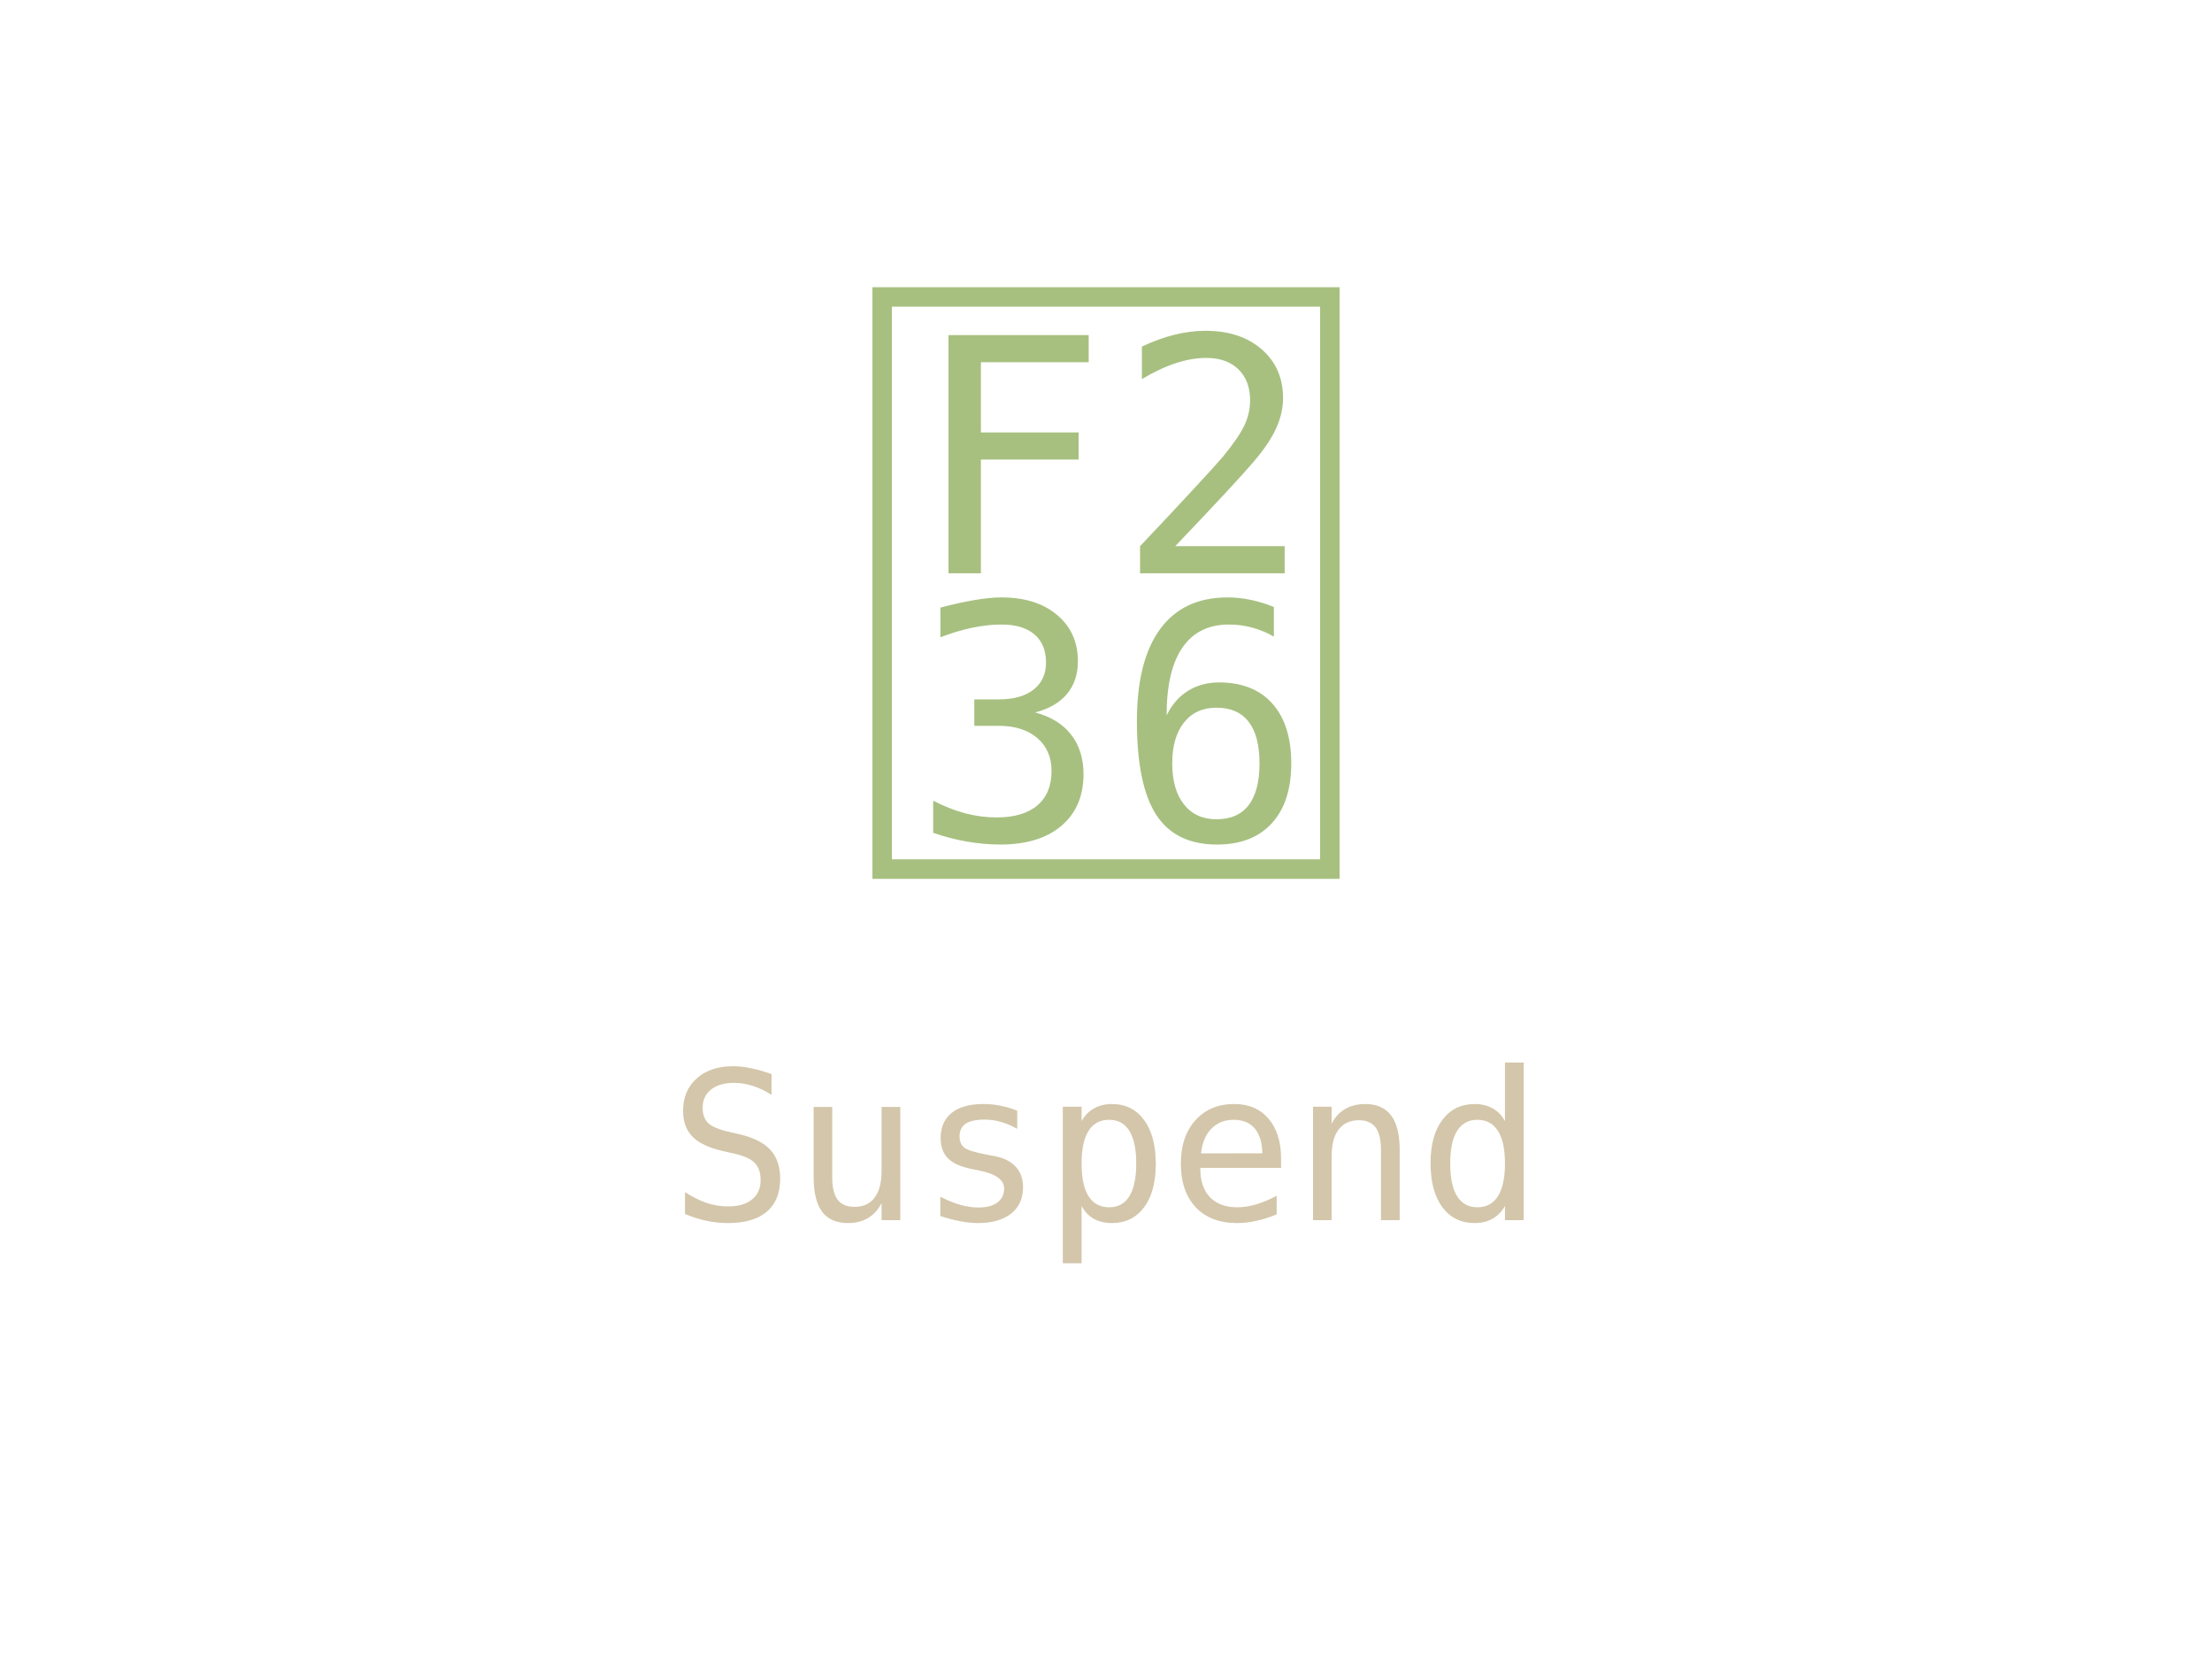
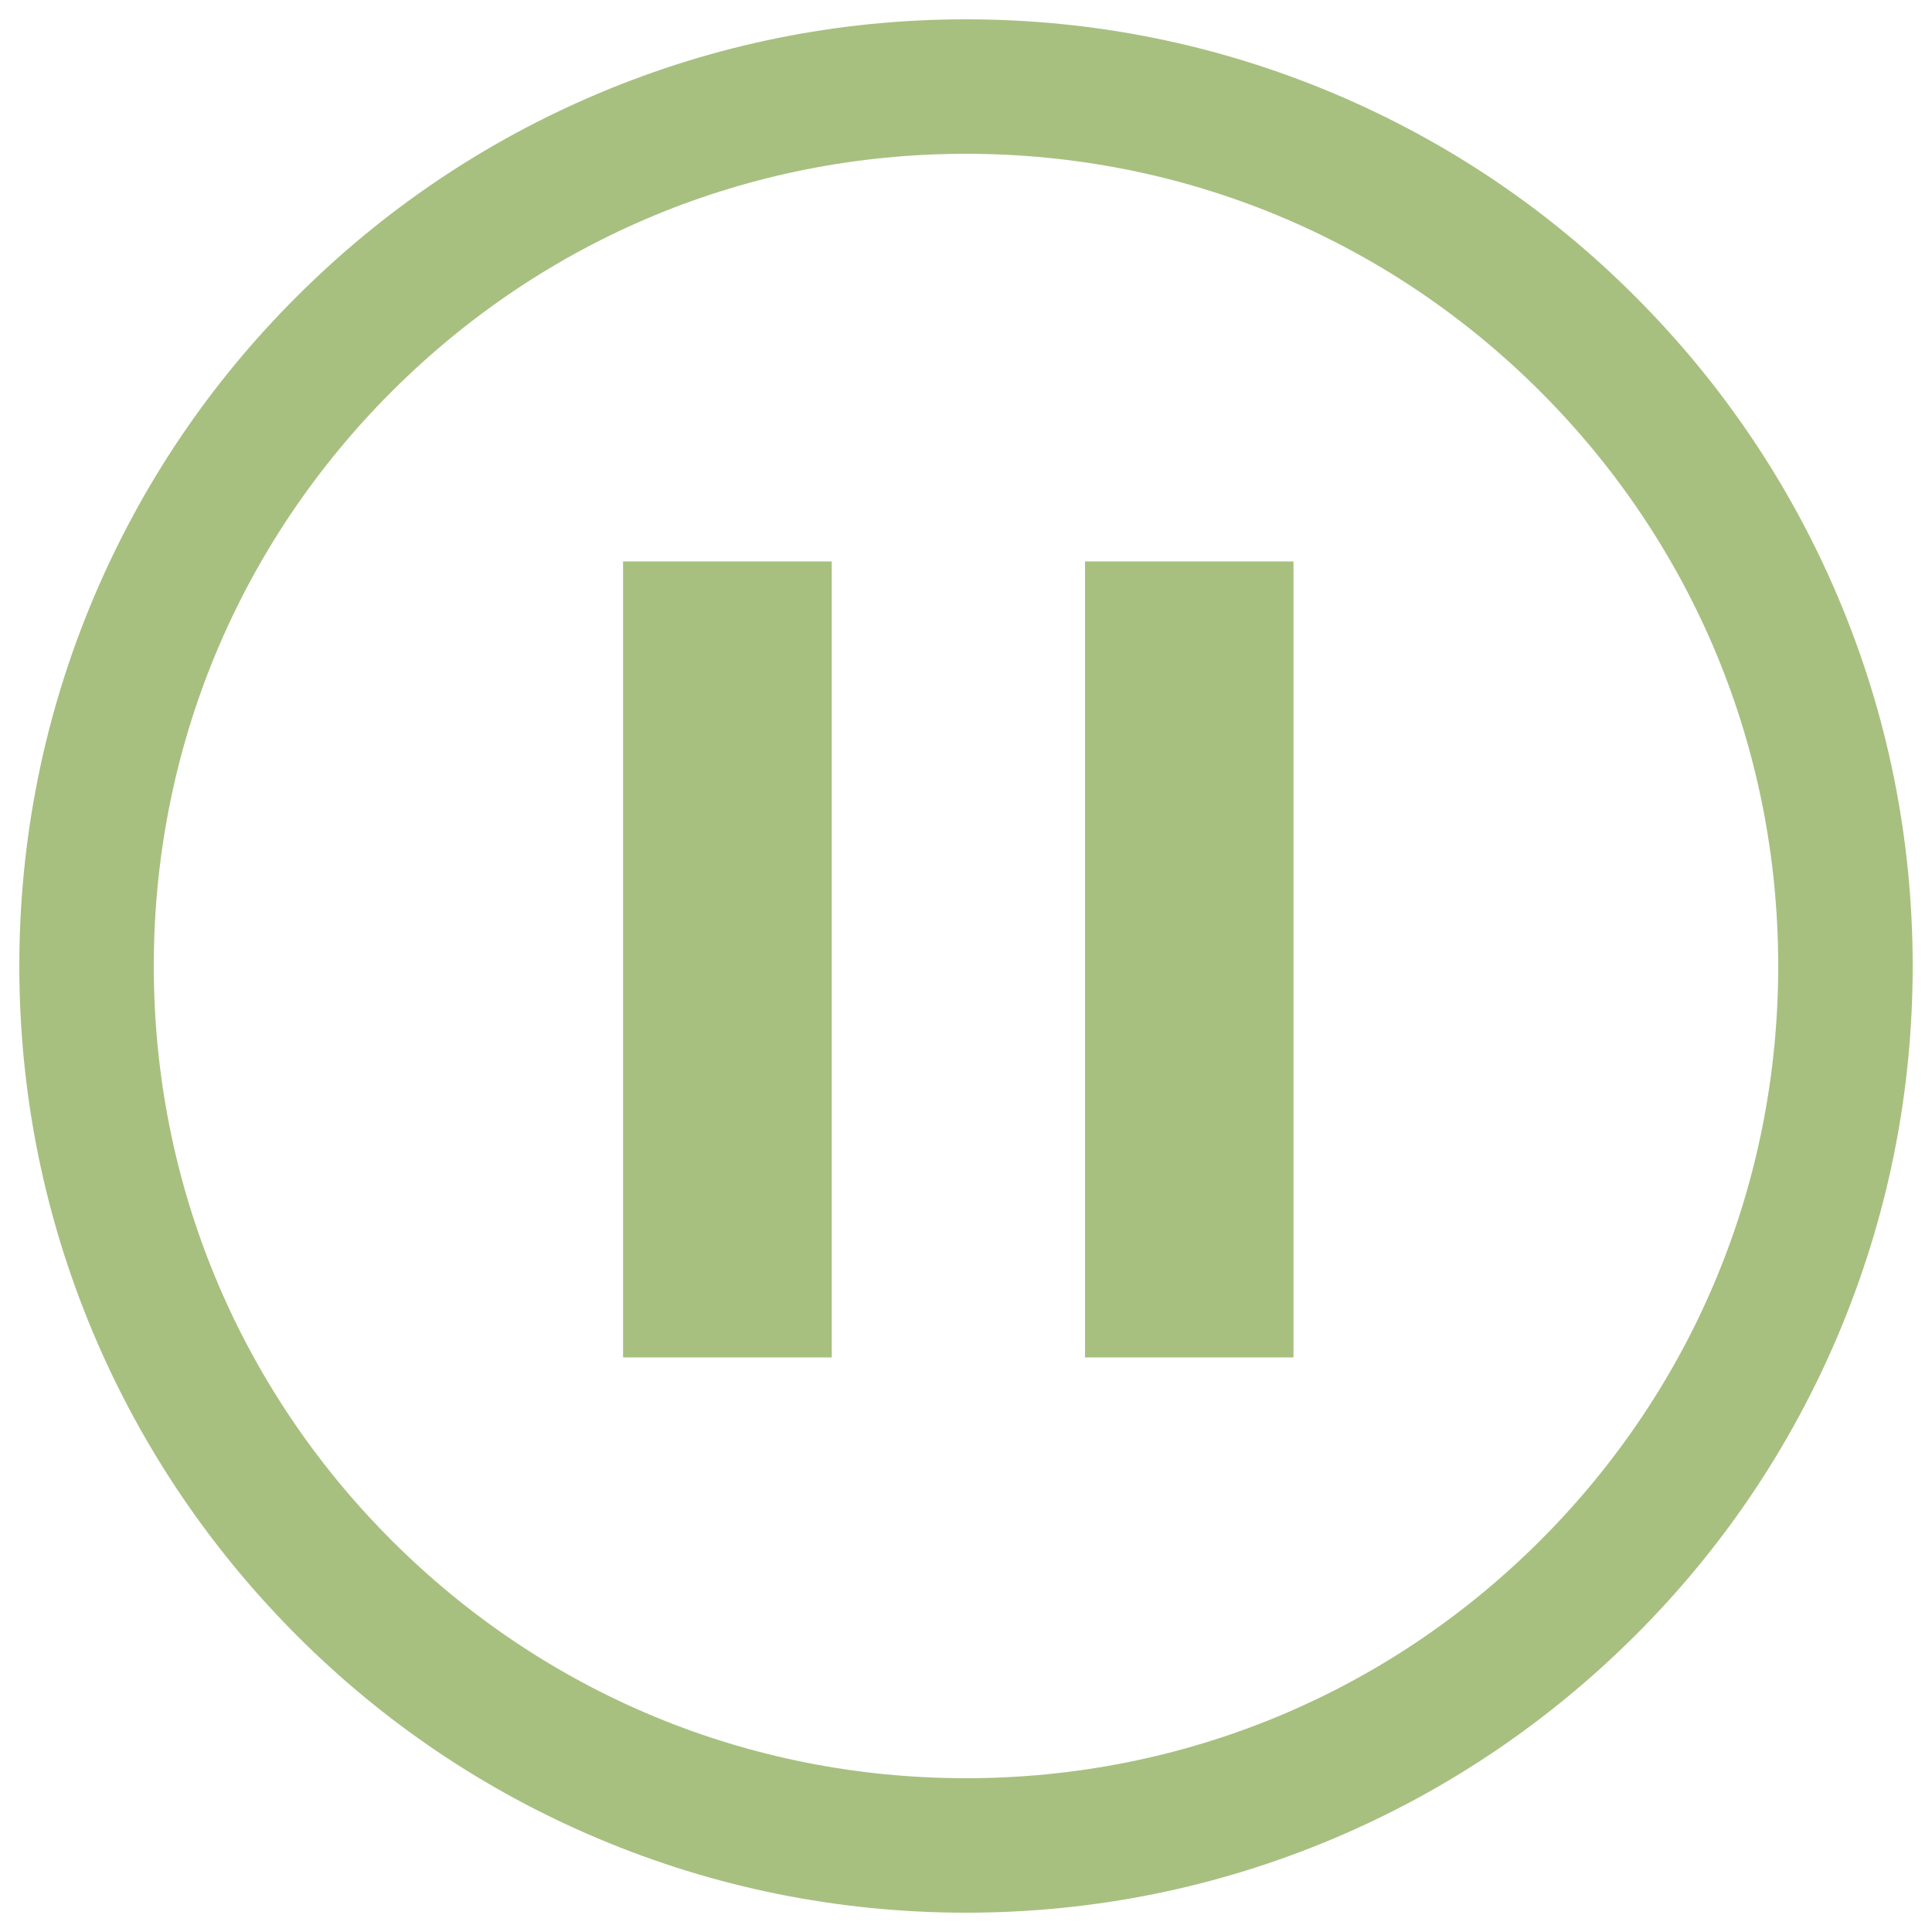
- <svg xmlns="http://www.w3.org/2000/svg" viewBox="0 0 320 240">
-   <text x="160" y="92" text-anchor="middle" dominant-baseline="middle" font-family="Terminess Nerd Font Propo, monospace" font-size="104" fill="#a7c080"></text>
-   <text x="160" y="168" text-anchor="middle" dominant-baseline="middle" font-family="Terminess Nerd Font Propo, monospace" font-size="30" fill="#d3c6aa">Suspend</text>
+ <svg xmlns="http://www.w3.org/2000/svg" fill="#a7c080" version="1.1" x="0px" y="0px" viewBox="0 0 1000 1000" enable-background="new 0 0 1000 1000" xml:space="preserve">
+   <g>
+     <path d="M500,990c-66.1,0-130.3-13-190.7-38.5c-58.4-24.7-110.8-60-155.7-105s-80.3-97.4-105-155.7C23,630.3,10,566.1,10,500c0-66.1,13-130.3,38.5-190.7c24.7-58.4,60-110.8,105-155.7c45-45,97.4-80.3,155.7-105C369.7,23,433.9,10,500,10c66.1,0,130.3,13,190.7,38.5c58.4,24.7,110.8,60,155.7,105c45,45,80.3,97.4,105,155.7C977,369.7,990,433.9,990,500c0,66.1-13,130.3-38.5,190.7c-24.7,58.4-60,110.8-105,155.7s-97.4,80.3-155.7,105C630.3,977,566.1,990,500,990z M500,79.6c-112.3,0-217.9,43.7-297.3,123.1C123.3,282.1,79.6,387.7,79.6,500s43.7,217.9,123.1,297.3c79.4,79.4,185,123.1,297.3,123.1c112.3,0,217.9-43.7,297.3-123.1c79.4-79.4,123.1-185,123.1-297.3s-43.7-217.9-123.1-297.3C717.9,123.3,612.3,79.6,500,79.6z" />
+     <path d="M322.5,290.6h108v412h-108V290.6z" />
+     <path d="M561.6,290.6h107.9v412H561.6V290.6z" />
+   </g>
</svg>
